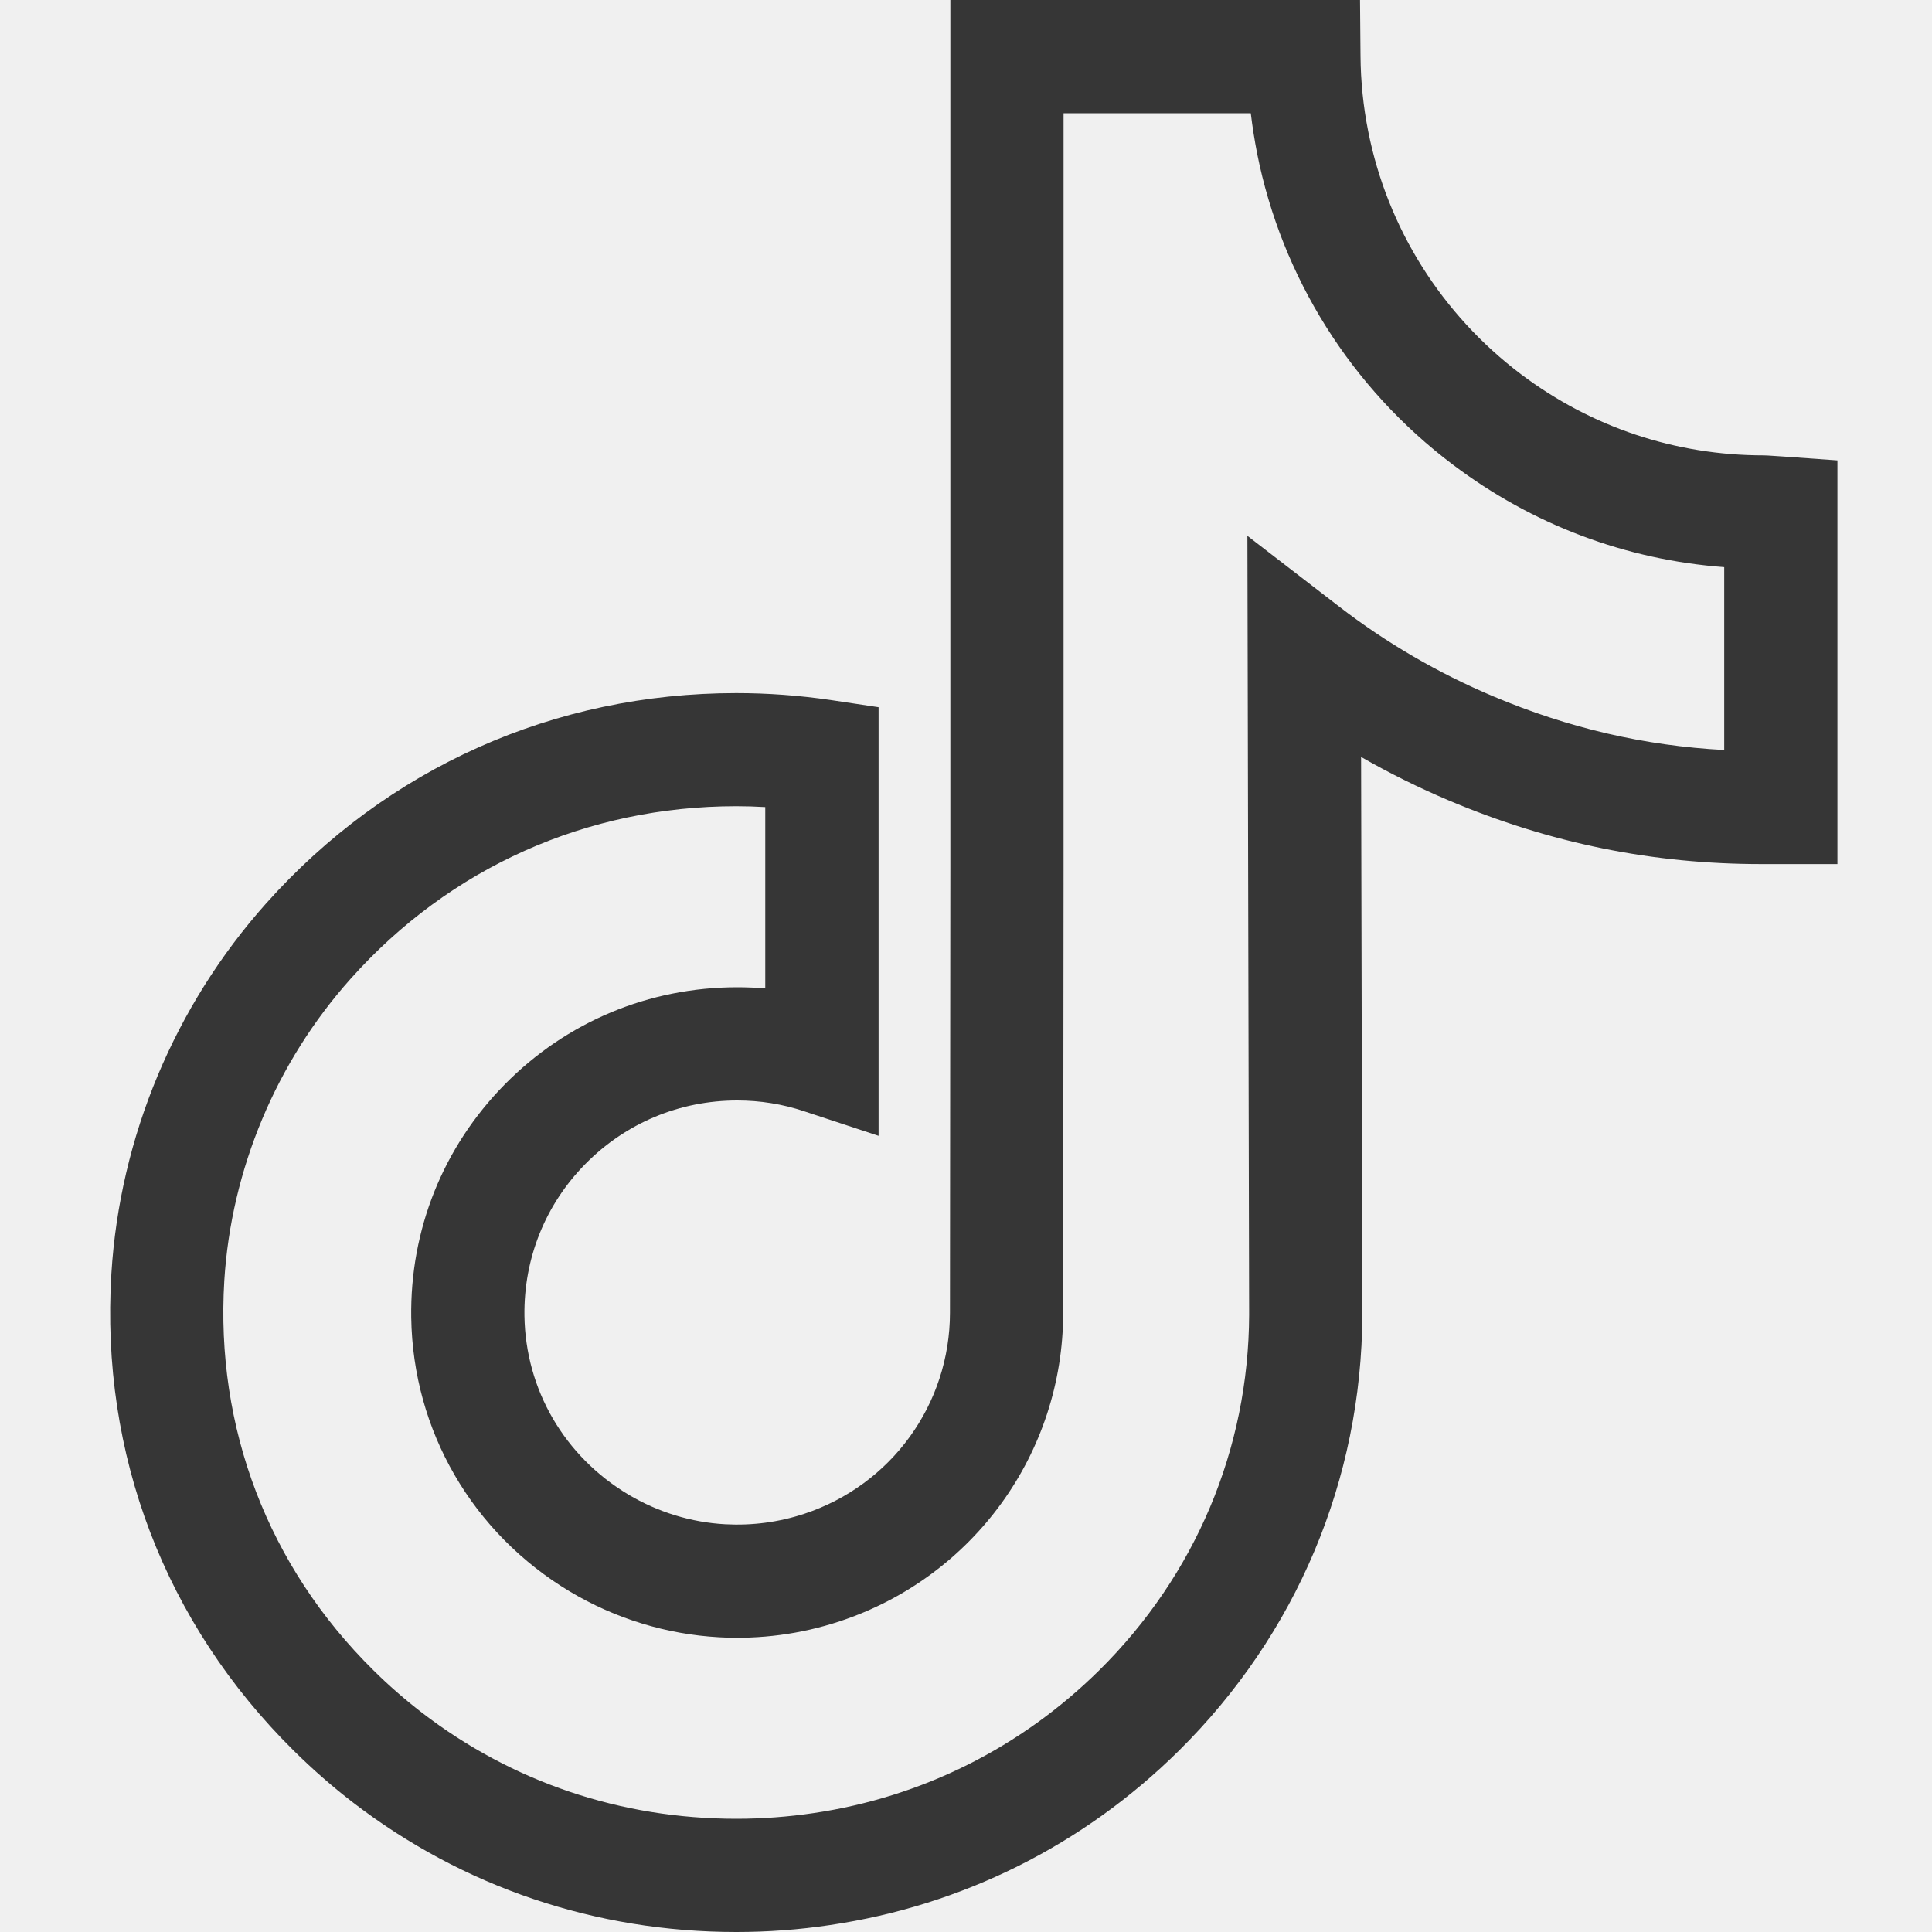
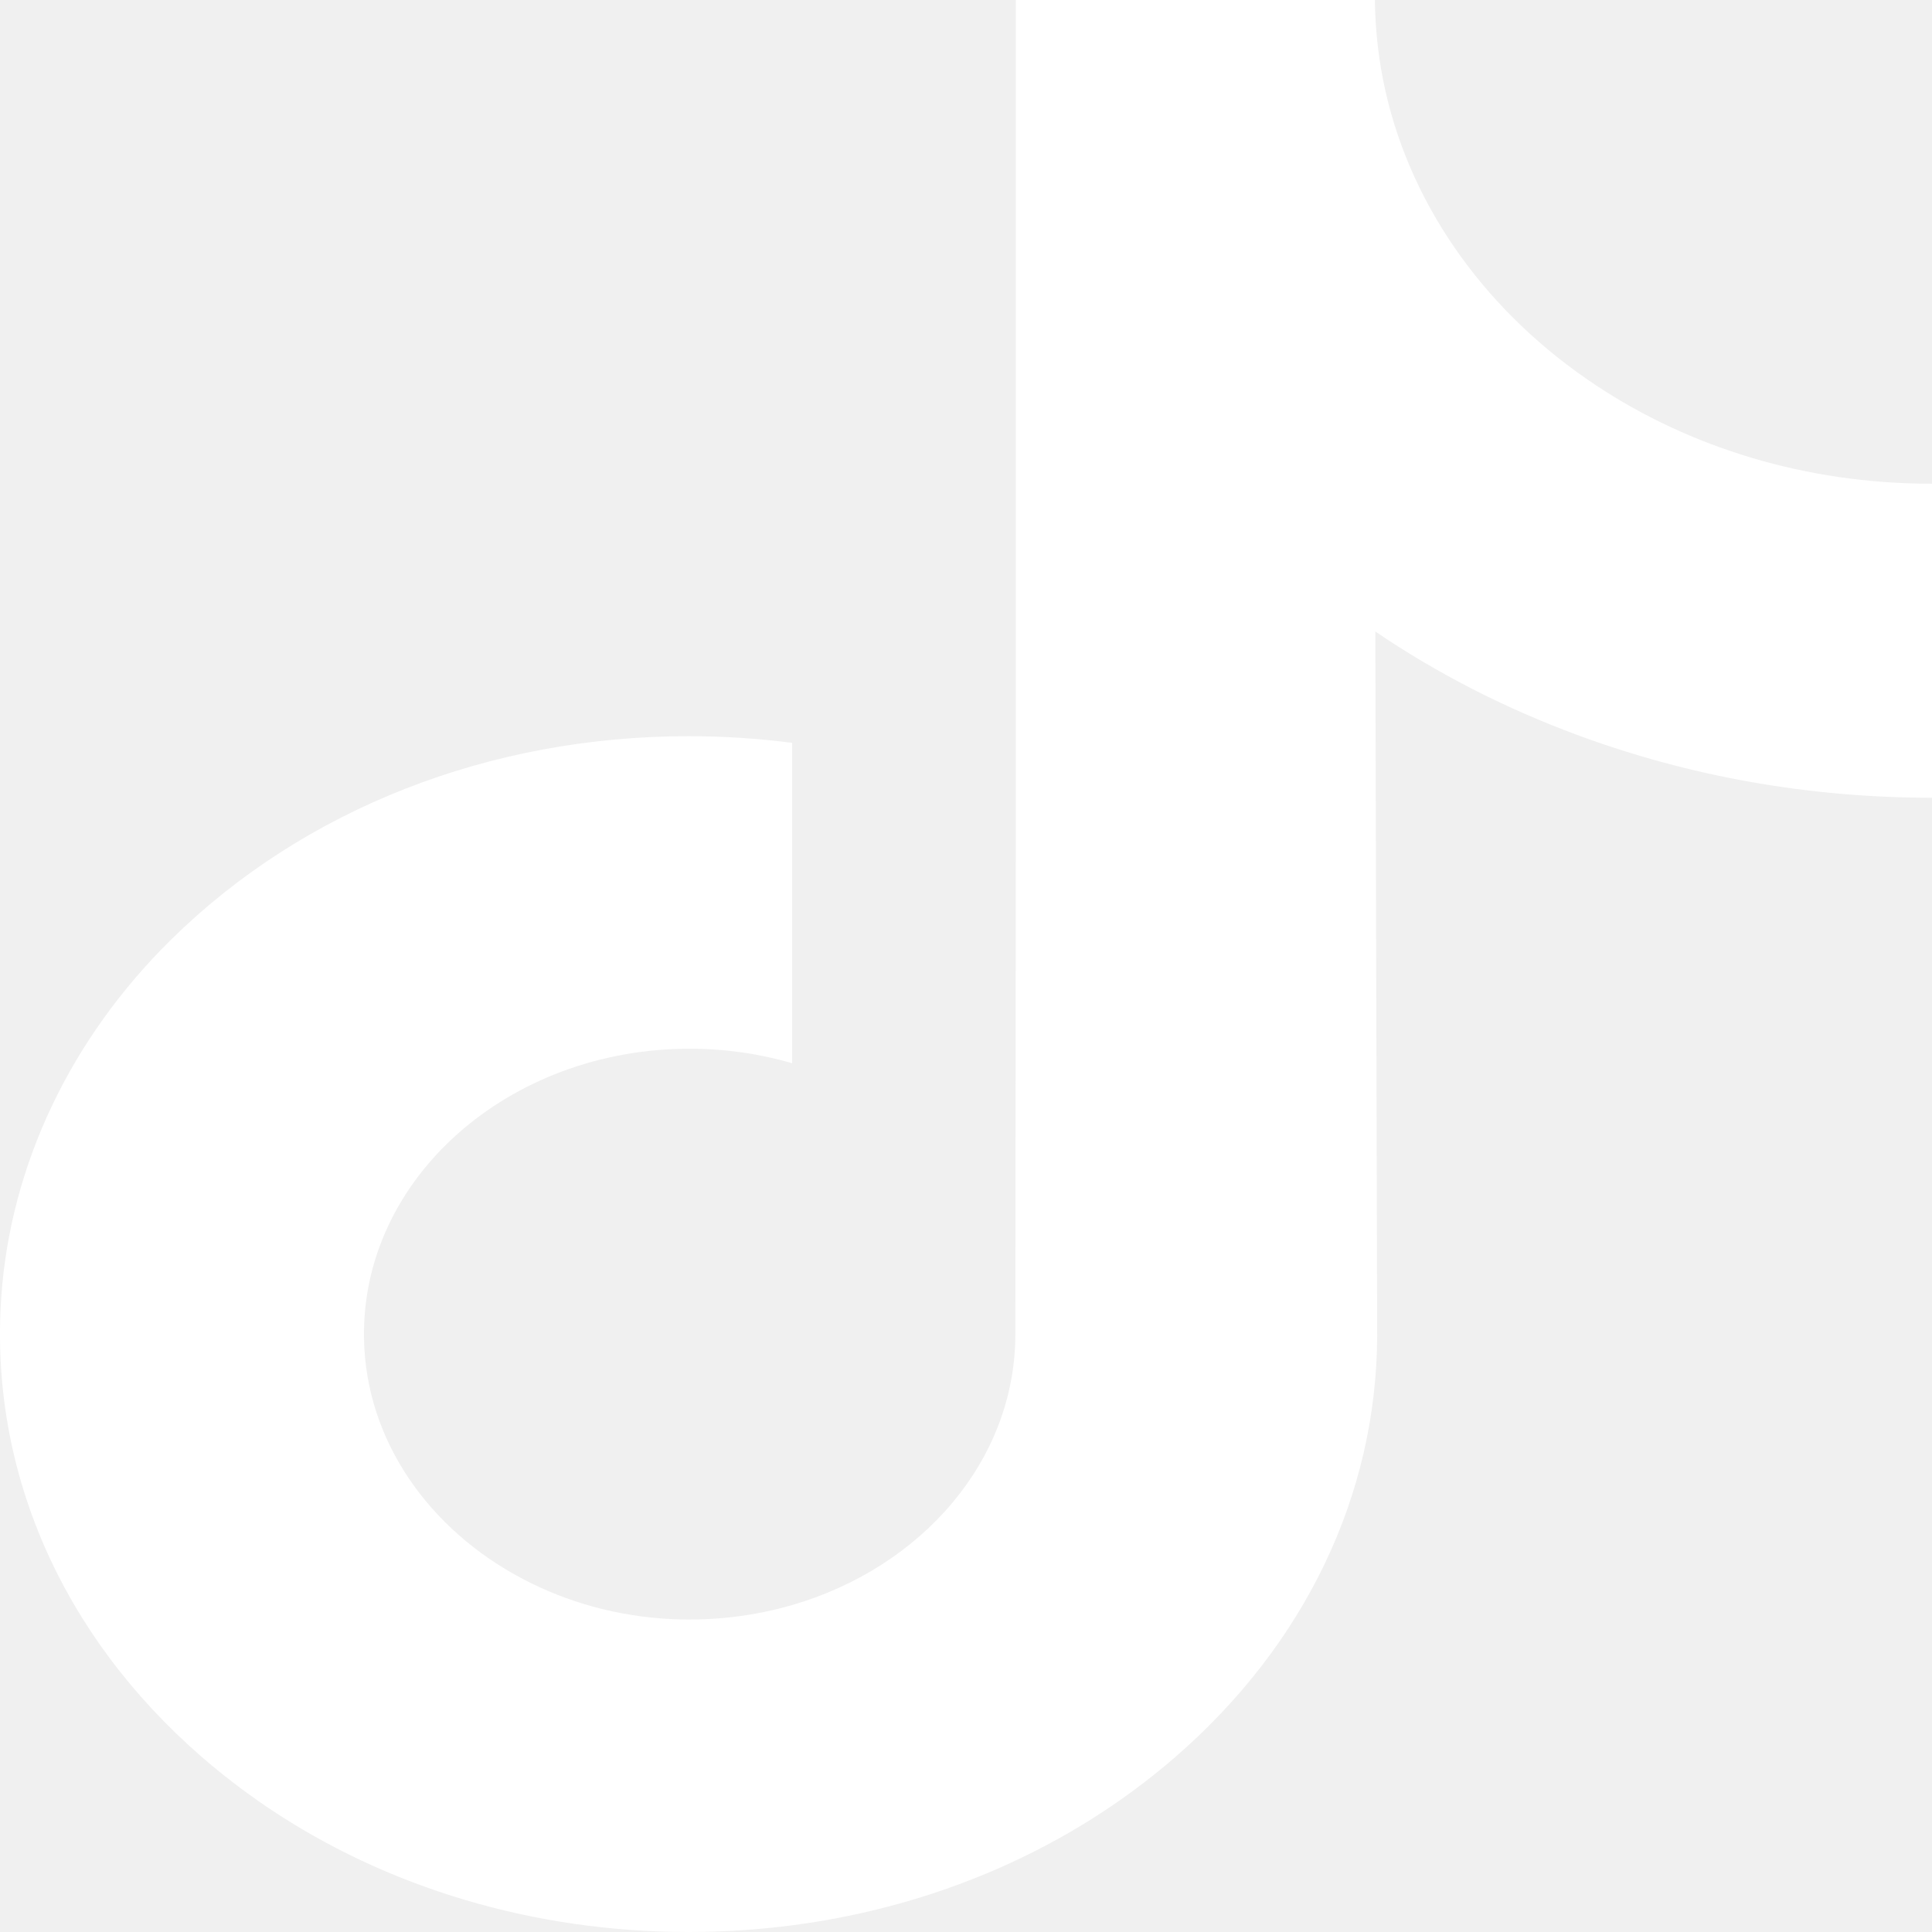
- <svg xmlns="http://www.w3.org/2000/svg" width="20" height="20" viewBox="0 0 20 20" fill="none">
-   <path d="M7.622 20C6.166 20 4.793 19.535 3.651 18.657C3.438 18.493 3.233 18.313 3.042 18.124C1.709 16.807 1.038 15.053 1.153 13.184C1.24 11.772 1.809 10.411 2.756 9.351C4.009 7.948 5.737 7.175 7.622 7.175C7.946 7.175 8.273 7.199 8.595 7.246L9.095 7.321V11.758L8.325 11.504C8.101 11.429 7.868 11.392 7.632 11.392C7.036 11.392 6.478 11.625 6.06 12.049C5.644 12.471 5.421 13.029 5.429 13.621C5.44 14.384 5.842 15.075 6.504 15.471C6.809 15.653 7.156 15.76 7.508 15.779C7.786 15.794 8.061 15.758 8.325 15.671C9.228 15.373 9.834 14.536 9.834 13.588L9.838 8.986V0H14.079L14.084 0.58C14.086 0.843 14.113 1.106 14.164 1.361C14.363 2.362 14.925 3.255 15.745 3.874C16.474 4.423 17.344 4.714 18.259 4.714C18.281 4.714 18.281 4.714 18.476 4.727L19.021 4.766V8.359V8.945L18.826 8.945H18.437C18.433 8.945 18.43 8.945 18.427 8.945H18.24C18.239 8.945 18.238 8.945 18.237 8.945C17.107 8.945 16.049 8.73 15 8.287C14.688 8.155 14.383 8.004 14.09 7.836L14.103 13.61C14.096 15.318 13.421 16.919 12.203 18.124C11.214 19.101 9.966 19.725 8.594 19.928C8.274 19.976 7.947 20 7.622 20ZM7.622 8.346C6.076 8.346 4.658 8.98 3.63 10.132C2.858 10.996 2.394 12.106 2.322 13.256C2.229 14.782 2.776 16.215 3.865 17.29C4.022 17.446 4.191 17.593 4.366 17.728C5.301 18.448 6.427 18.828 7.622 18.828C7.89 18.828 8.159 18.808 8.423 18.769C9.547 18.603 10.569 18.091 11.379 17.291C12.374 16.307 12.926 15 12.931 13.609L12.913 5.547L13.86 6.277C14.348 6.654 14.886 6.967 15.457 7.208C16.237 7.537 17.023 7.72 17.849 7.764V5.871C16.828 5.795 15.864 5.432 15.04 4.81C13.989 4.018 13.27 2.874 13.014 1.59C12.987 1.452 12.965 1.313 12.948 1.172H11.01V8.986L11.006 13.588C11.006 15.042 10.076 16.327 8.692 16.784C8.289 16.917 7.869 16.972 7.444 16.949C6.902 16.919 6.369 16.756 5.902 16.477C4.889 15.871 4.274 14.809 4.257 13.638C4.244 12.73 4.587 11.874 5.224 11.227C5.864 10.577 6.719 10.22 7.631 10.22C7.729 10.22 7.826 10.224 7.922 10.232V8.355C7.822 8.349 7.722 8.346 7.622 8.346Z" fill="#363636" />
+ <svg xmlns="http://www.w3.org/2000/svg" width="22" height="22" viewBox="0 0 22 22" fill="none">
+   <path d="M21.988 5.508C20.557 5.508 19.236 5.092 18.176 4.389C16.96 3.584 16.086 2.402 15.777 1.04C15.701 0.703 15.66 0.356 15.656 0H11.567V9.815L11.562 15.192C11.562 16.629 10.497 17.848 9.02 18.277C8.591 18.401 8.129 18.46 7.647 18.437C7.031 18.407 6.455 18.244 5.954 17.98C4.887 17.42 4.164 16.404 4.145 15.241C4.114 13.424 5.786 11.942 7.853 11.942C8.261 11.942 8.653 12 9.02 12.107V9.424V8.459C8.633 8.409 8.239 8.383 7.841 8.383C5.579 8.383 3.462 9.209 1.95 10.698C0.807 11.823 0.121 13.258 0.015 14.763C-0.124 16.74 0.7 18.619 2.297 20.006C2.531 20.209 2.778 20.398 3.035 20.573C4.404 21.498 6.078 22 7.841 22C8.239 22 8.633 21.974 9.02 21.924C10.667 21.709 12.186 21.047 13.385 20.006C14.859 18.726 15.673 17.028 15.682 15.22L15.661 7.191C16.363 7.668 17.132 8.062 17.957 8.368C19.24 8.843 20.6 9.084 22 9.084V6.476V5.508C22.001 5.508 21.989 5.508 21.988 5.508Z" fill="white" />
</svg>
